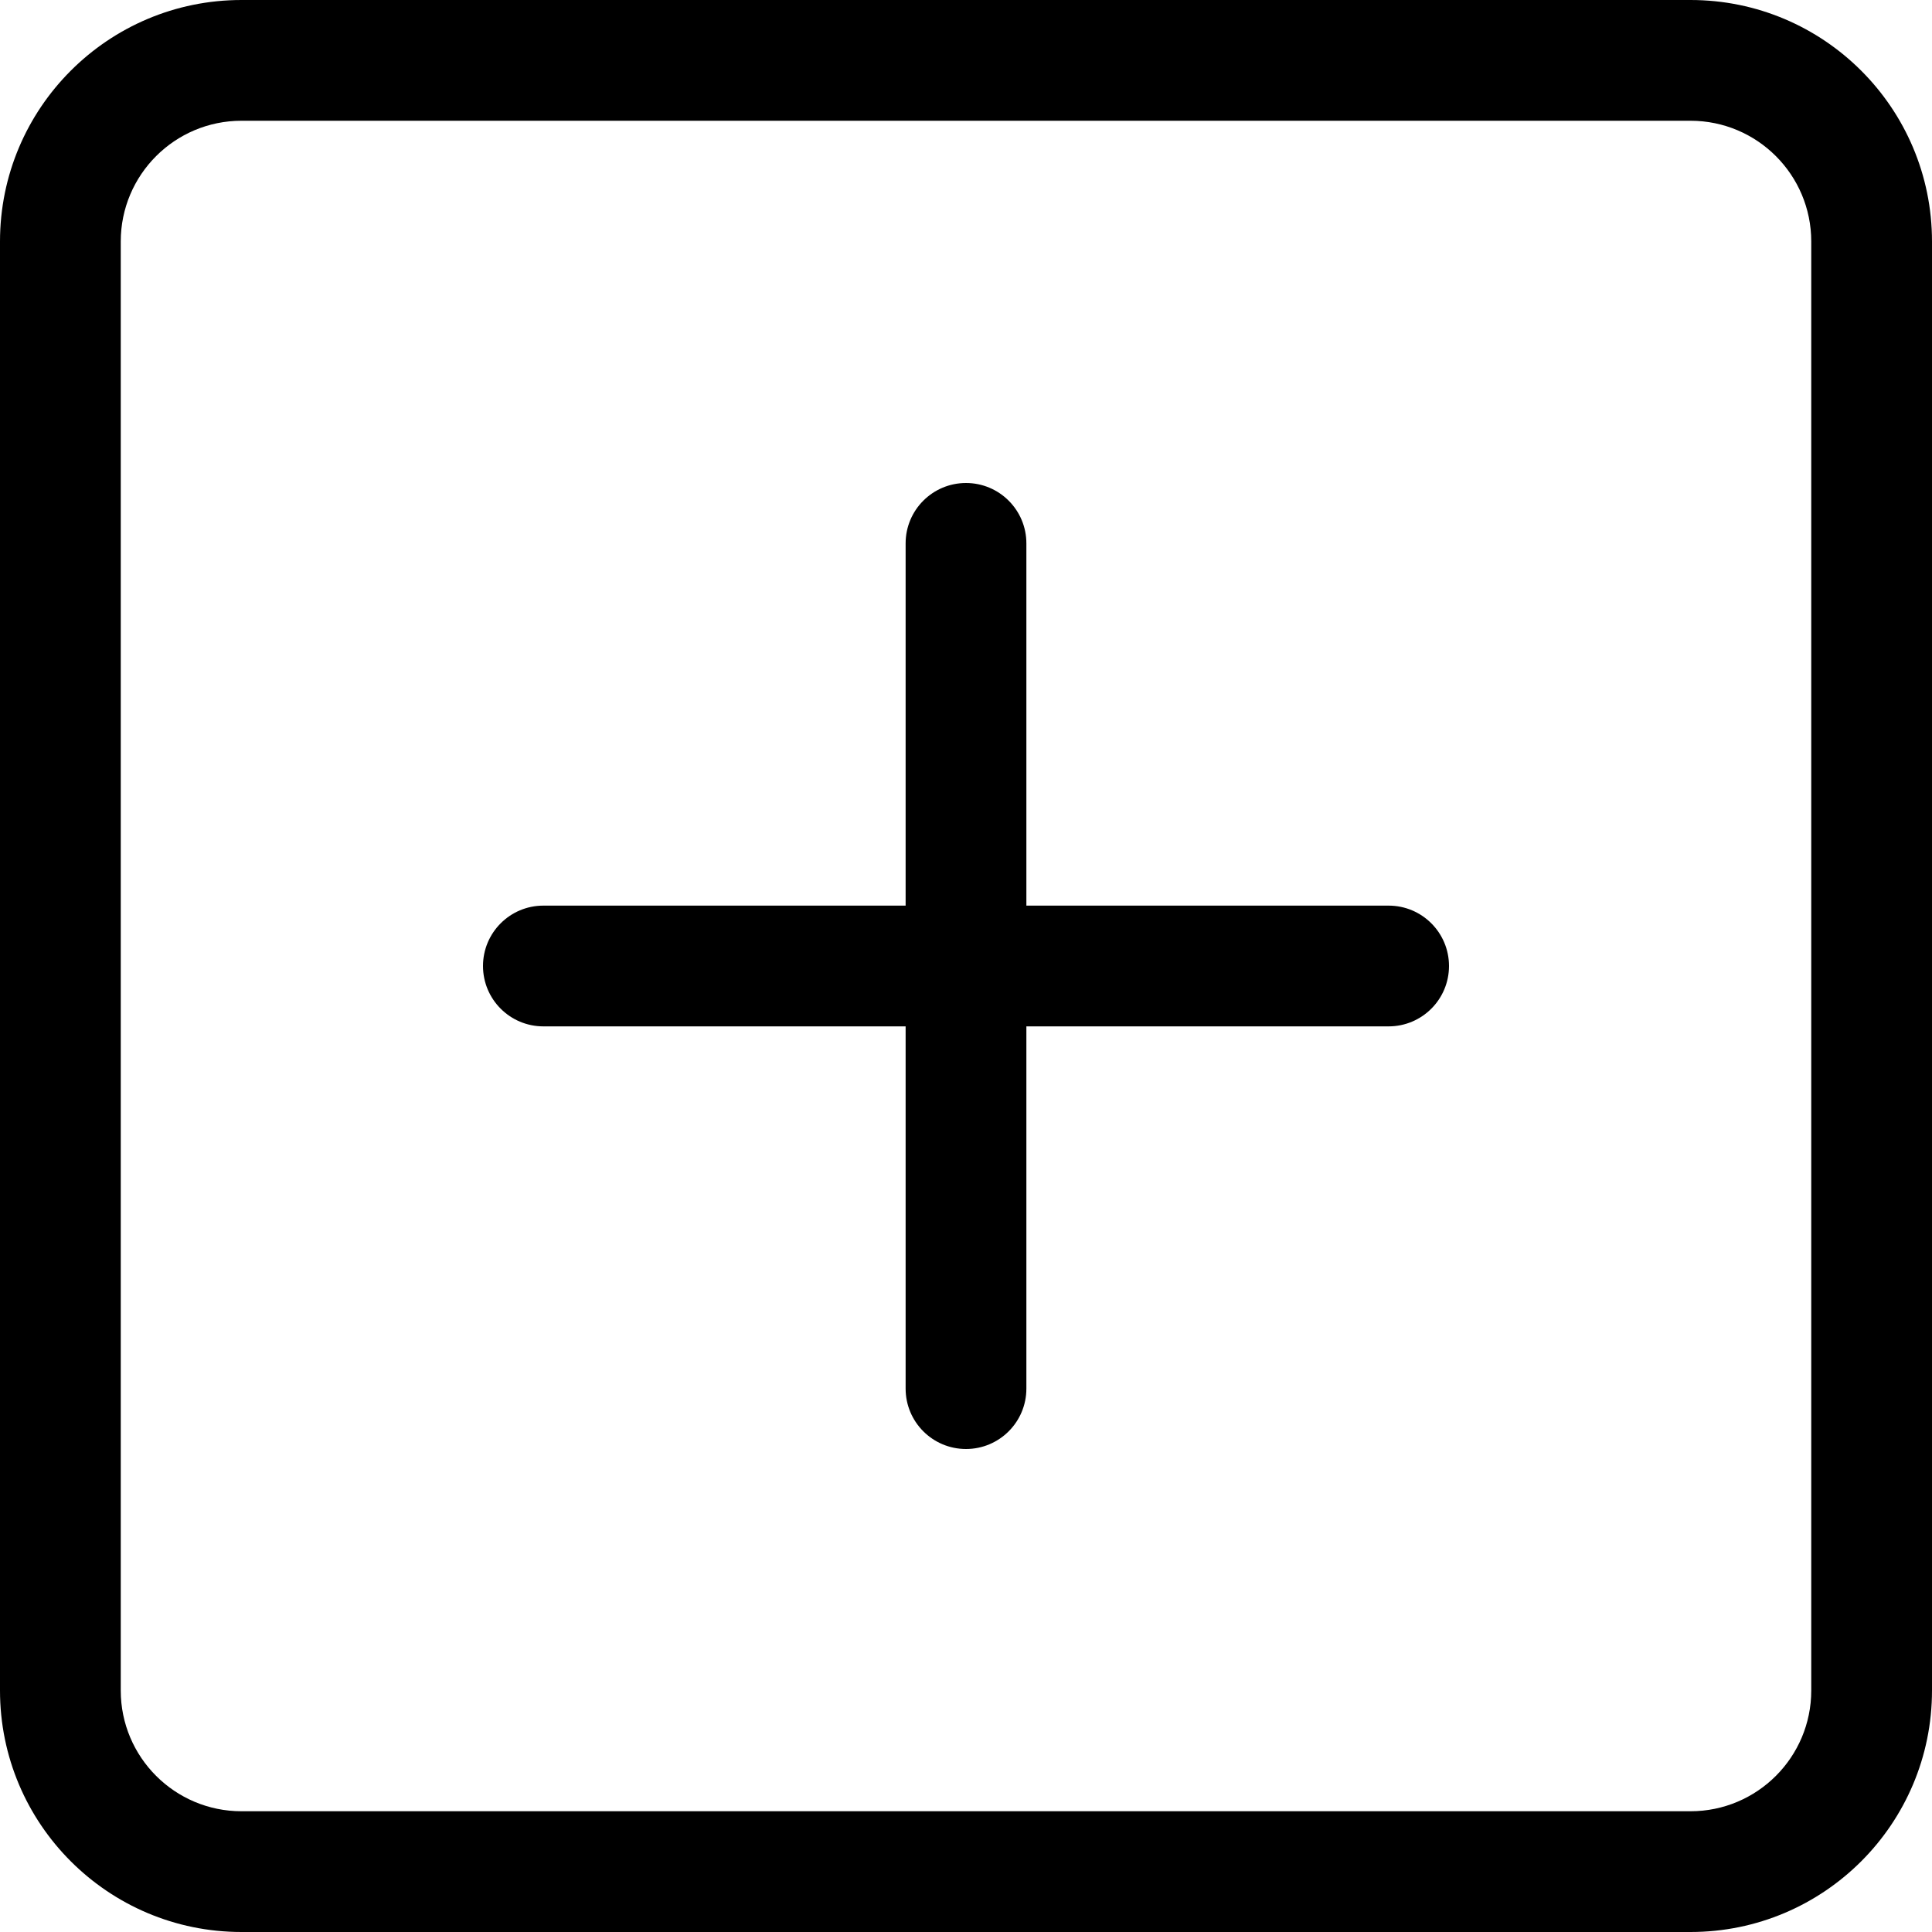
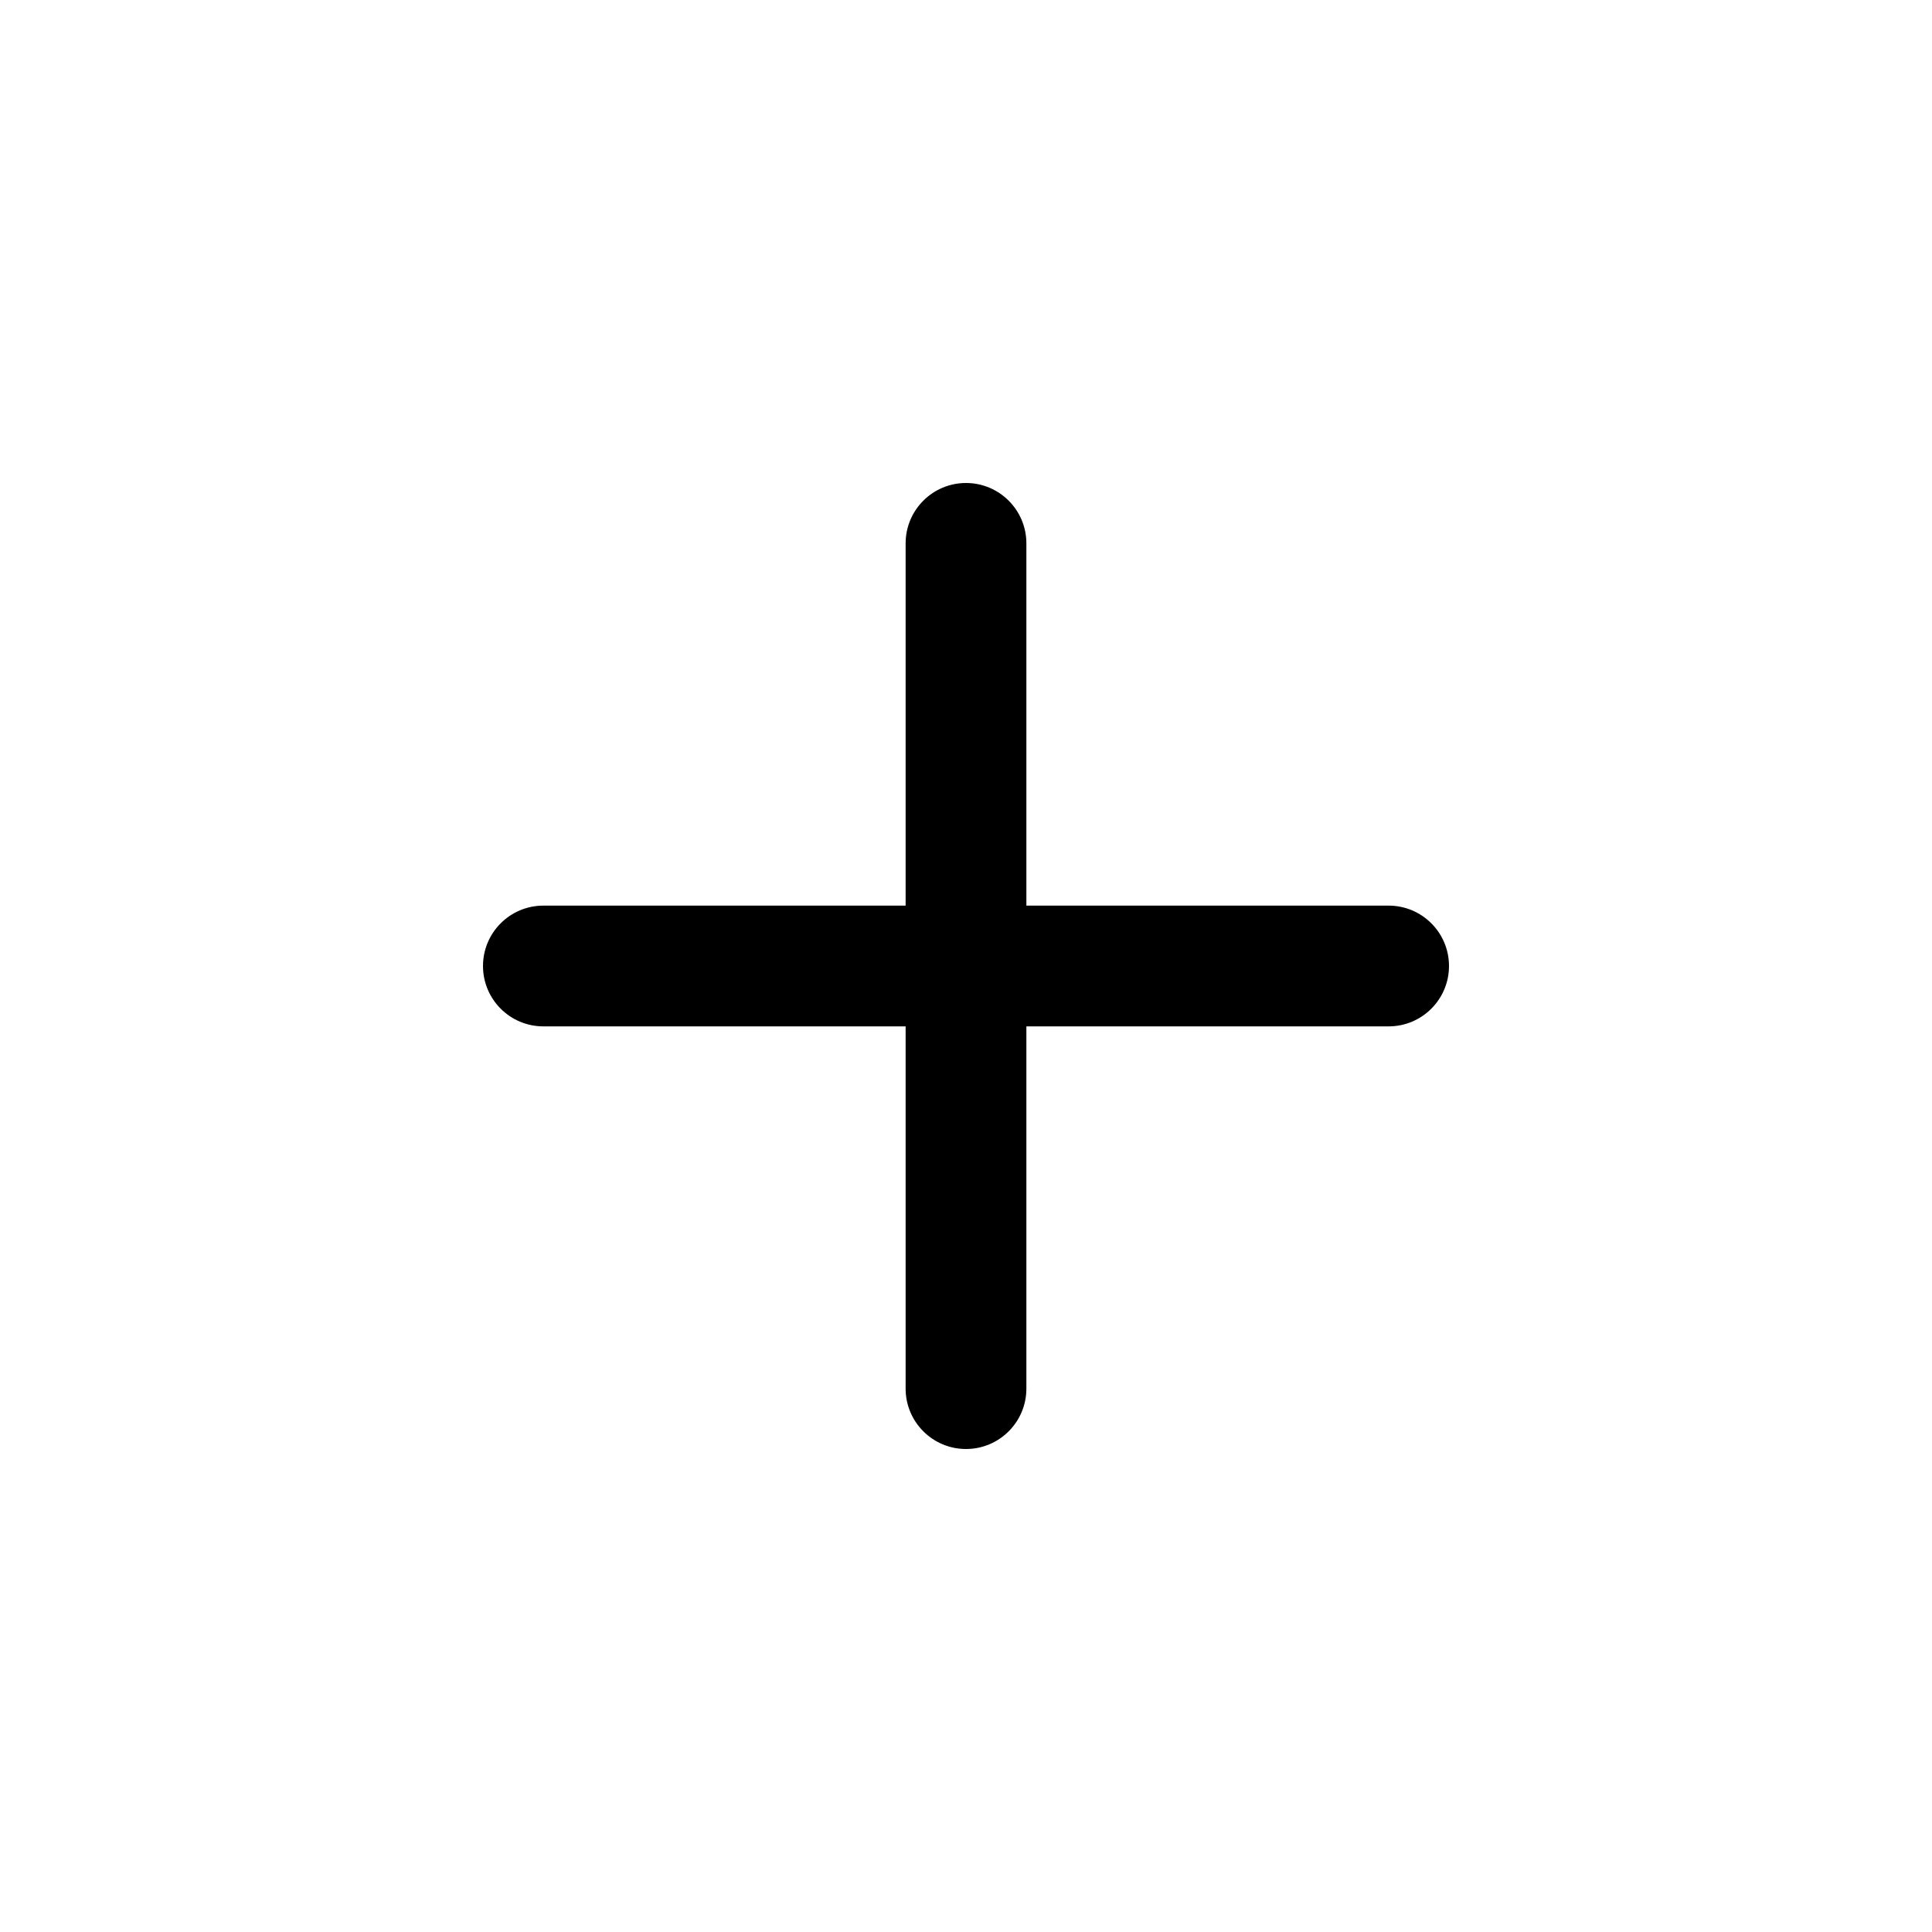
- <svg xmlns="http://www.w3.org/2000/svg" width="30" height="30" fill="currentColor" class="bi bi-plus-square" viewBox="0 0 16 16">
-   <path d="M14 1a1 1 0 0 1 1 1v12a1 1 0 0 1-1 1H2a1 1 0 0 1-1-1V2a1 1 0 0 1 1-1zM2 0a2 2 0 0 0-2 2v12a2 2 0 0 0 2 2h12a2 2 0 0 0 2-2V2a2 2 0 0 0-2-2z" />
+ <svg xmlns="http://www.w3.org/2000/svg" width="50" height="50" fill="currentColor" class="bi bi-plus" viewBox="0 0 16 16">
  <path d="M8 4a.5.5 0 0 1 .5.5v3h3a.5.5 0 0 1 0 1h-3v3a.5.5 0 0 1-1 0v-3h-3a.5.5 0 0 1 0-1h3v-3A.5.5 0 0 1 8 4" />
</svg>
